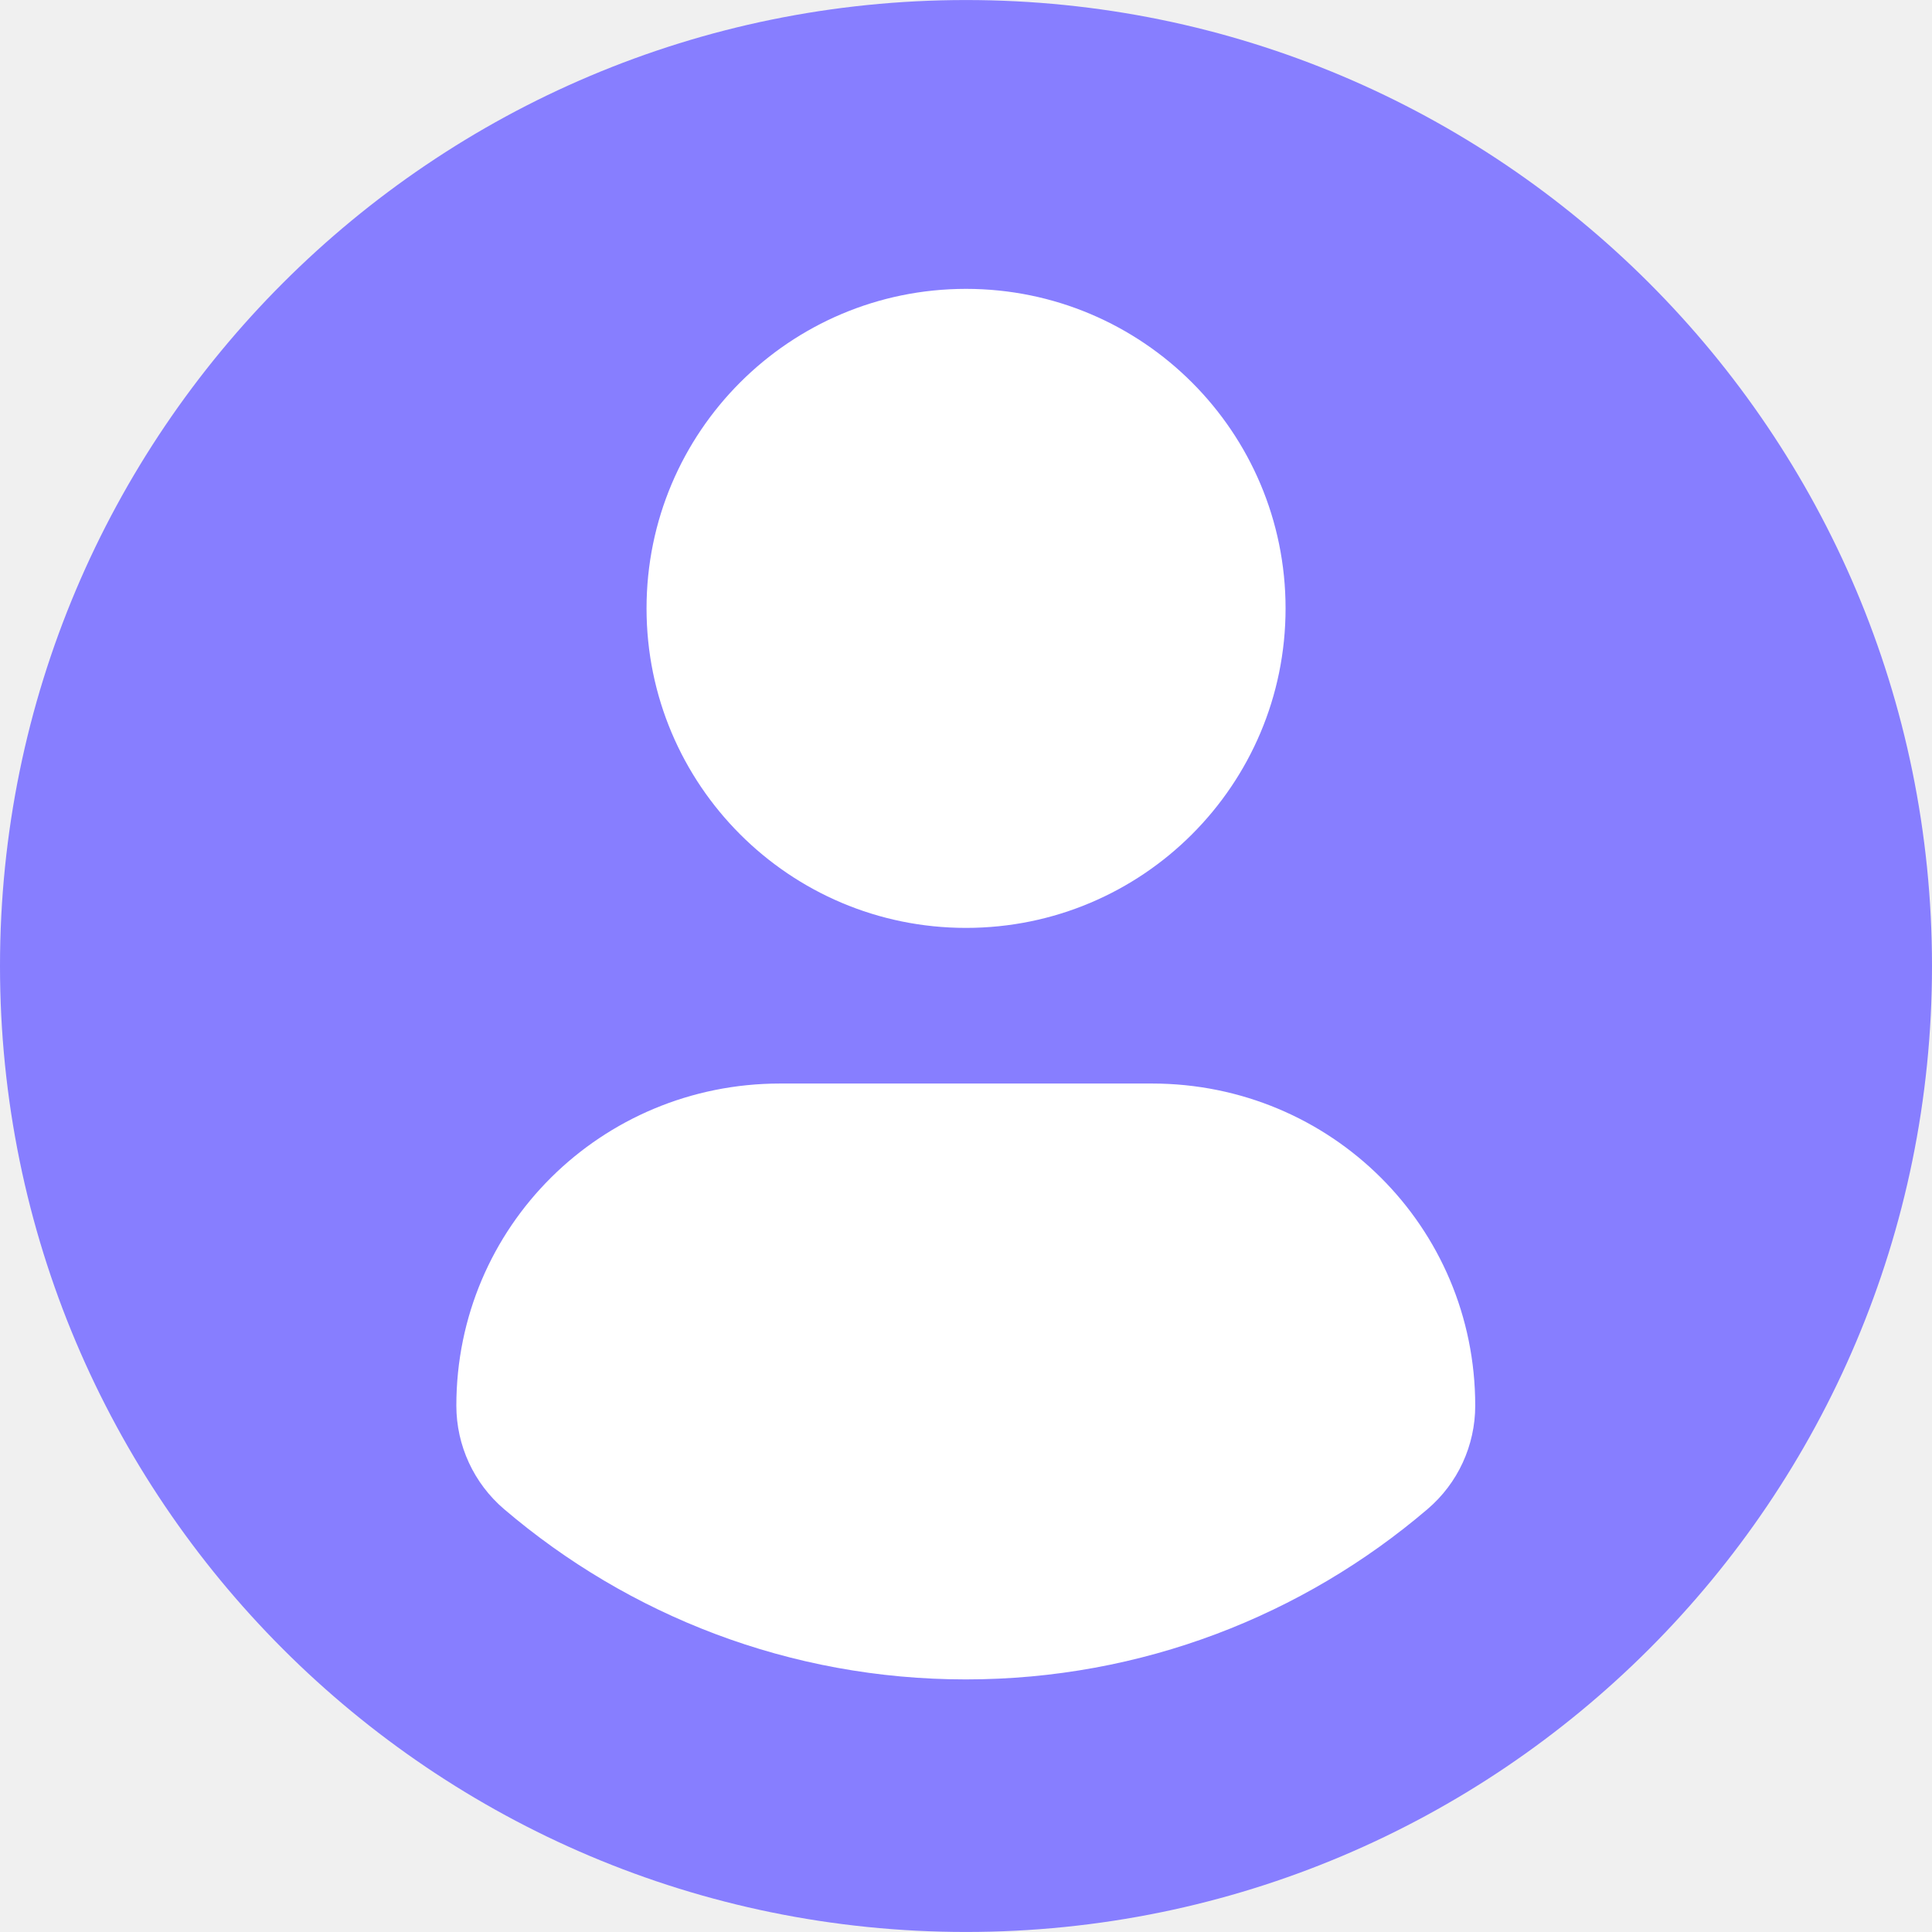
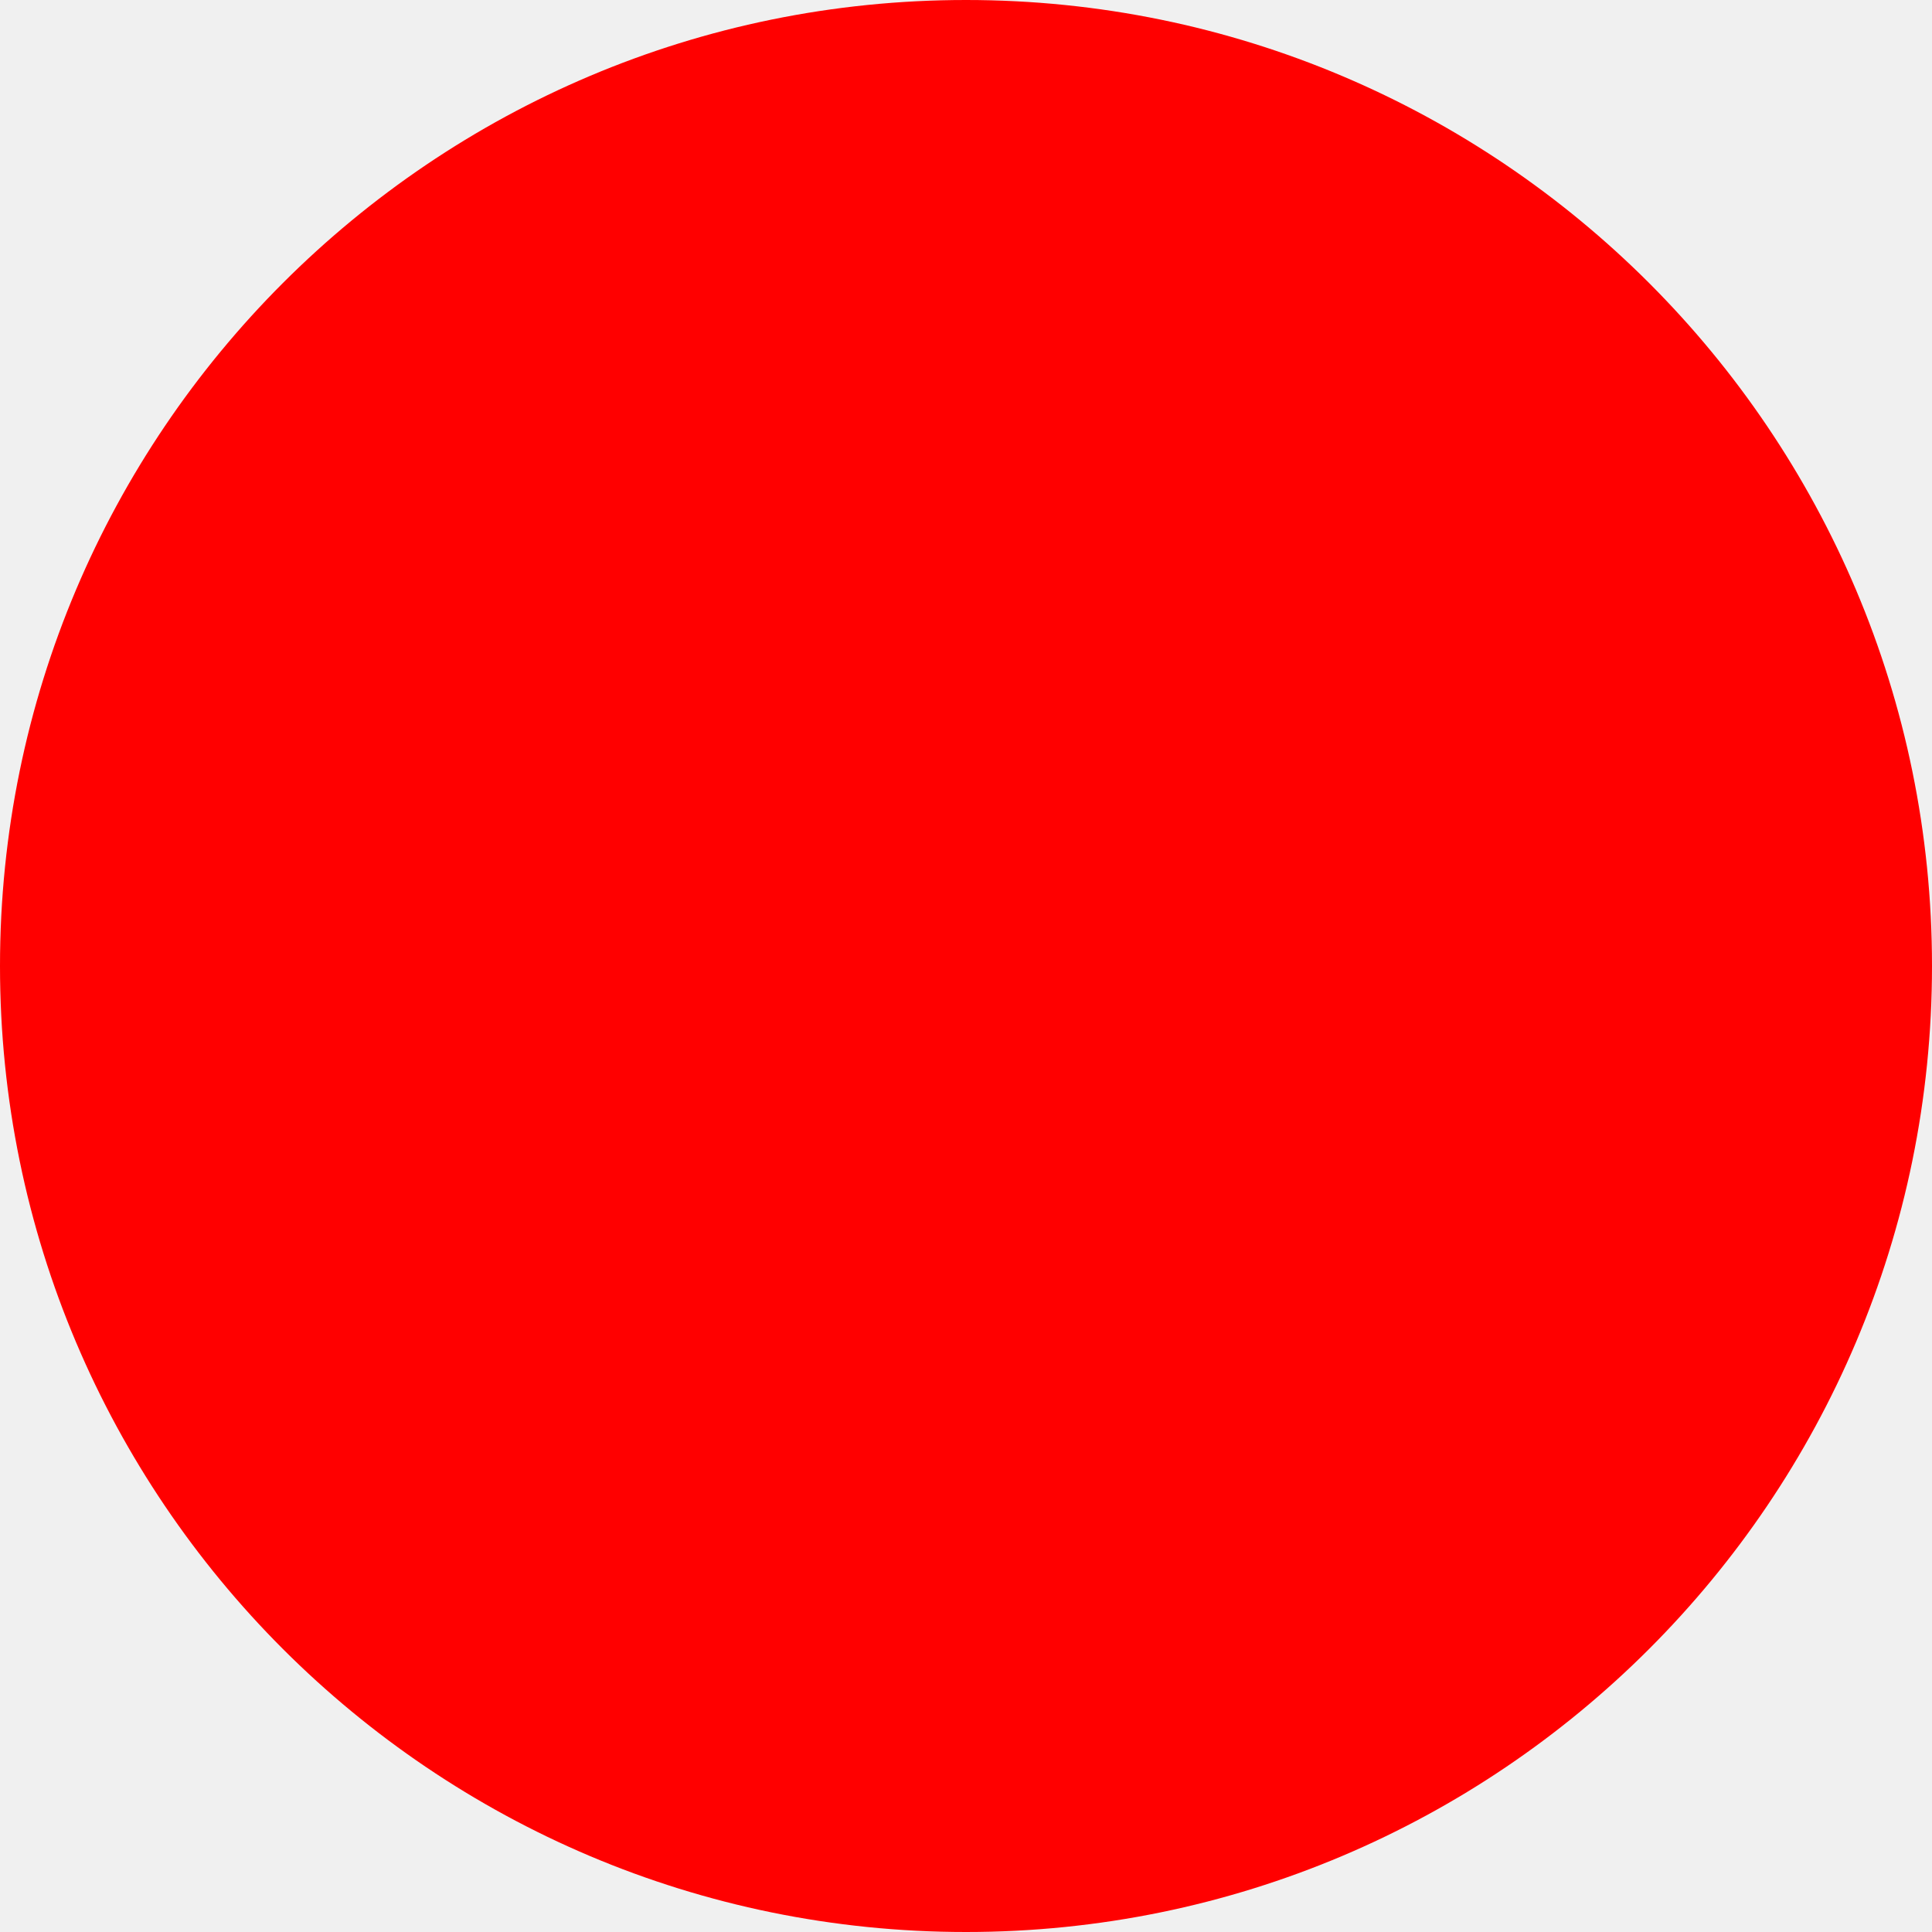
- <svg xmlns="http://www.w3.org/2000/svg" width="54" height="54" viewBox="0 0 54 54" fill="none">
-   <g clip-path="url(#clip0_1574_2829)">
-     <ellipse cx="27.034" cy="26.966" rx="26.494" ry="25.954" fill="white" />
-     <path d="M27 0.001C12.09 0.001 0 12.089 0 27C0 41.912 12.089 53.999 27 53.999C41.913 53.999 54 41.912 54 27C54 12.089 41.913 0.001 27 0.001ZM27 8.074C31.934 8.074 35.932 12.073 35.932 17.005C35.932 21.937 31.934 25.935 27 25.935C22.069 25.935 18.071 21.937 18.071 17.005C18.071 12.073 22.069 8.074 27 8.074ZM26.994 46.94C22.073 46.94 17.567 45.148 14.091 42.182C13.244 41.46 12.755 40.401 12.755 39.289C12.755 34.288 16.803 30.285 21.805 30.285H32.197C37.201 30.285 41.233 34.288 41.233 39.289C41.233 40.402 40.747 41.459 39.899 42.181C36.424 45.148 31.916 46.94 26.994 46.94Z" fill="#877EFF" />
-   </g>
+ <svg xmlns="http://www.w3.org/2000/svg" width="54" height="54">
  <defs>
    <clipPath id="clip0_1574_2829">
-       <rect width="54" height="54" fill="white" />
+       <rect fill="white" height="54" id="svg_1" width="54" />
    </clipPath>
  </defs>
+   <g class="layer">
+     <g clip-path="url(#clip0_1574_2829)" id="svg_2">
+       <ellipse cx="27.03" cy="26.97" fill="#ff0000" id="svg_3" rx="26.49" ry="25.95" />
+       <path d="m27,0c-14.91,0 -27,12.09 -27,27c0,14.91 12.09,27 27,27c14.91,0 27,-12.09 27,-27c0,-14.91 -12.09,-27 -27,-27zm0,8.07c4.93,0 8.93,4 8.93,8.93c0,4.94 -4,8.94 -8.93,8.94c-4.93,0 -8.93,-4 -8.93,-8.94c0,-4.93 4,-8.93 8.93,-8.93zm-0.01,38.87c-4.92,0 -9.42,-1.79 -12.9,-4.76c-0.85,-0.72 -1.33,-1.78 -1.33,-2.89c0,-5 4.04,-9 9.05,-9l10.39,0c5,0 9.03,4 9.03,9c0,1.11 -0.48,2.17 -1.33,2.89c-3.48,2.97 -7.98,4.76 -12.91,4.76z" fill="#ff0000" id="svg_4" />
+     </g>
+   </g>
</svg>
